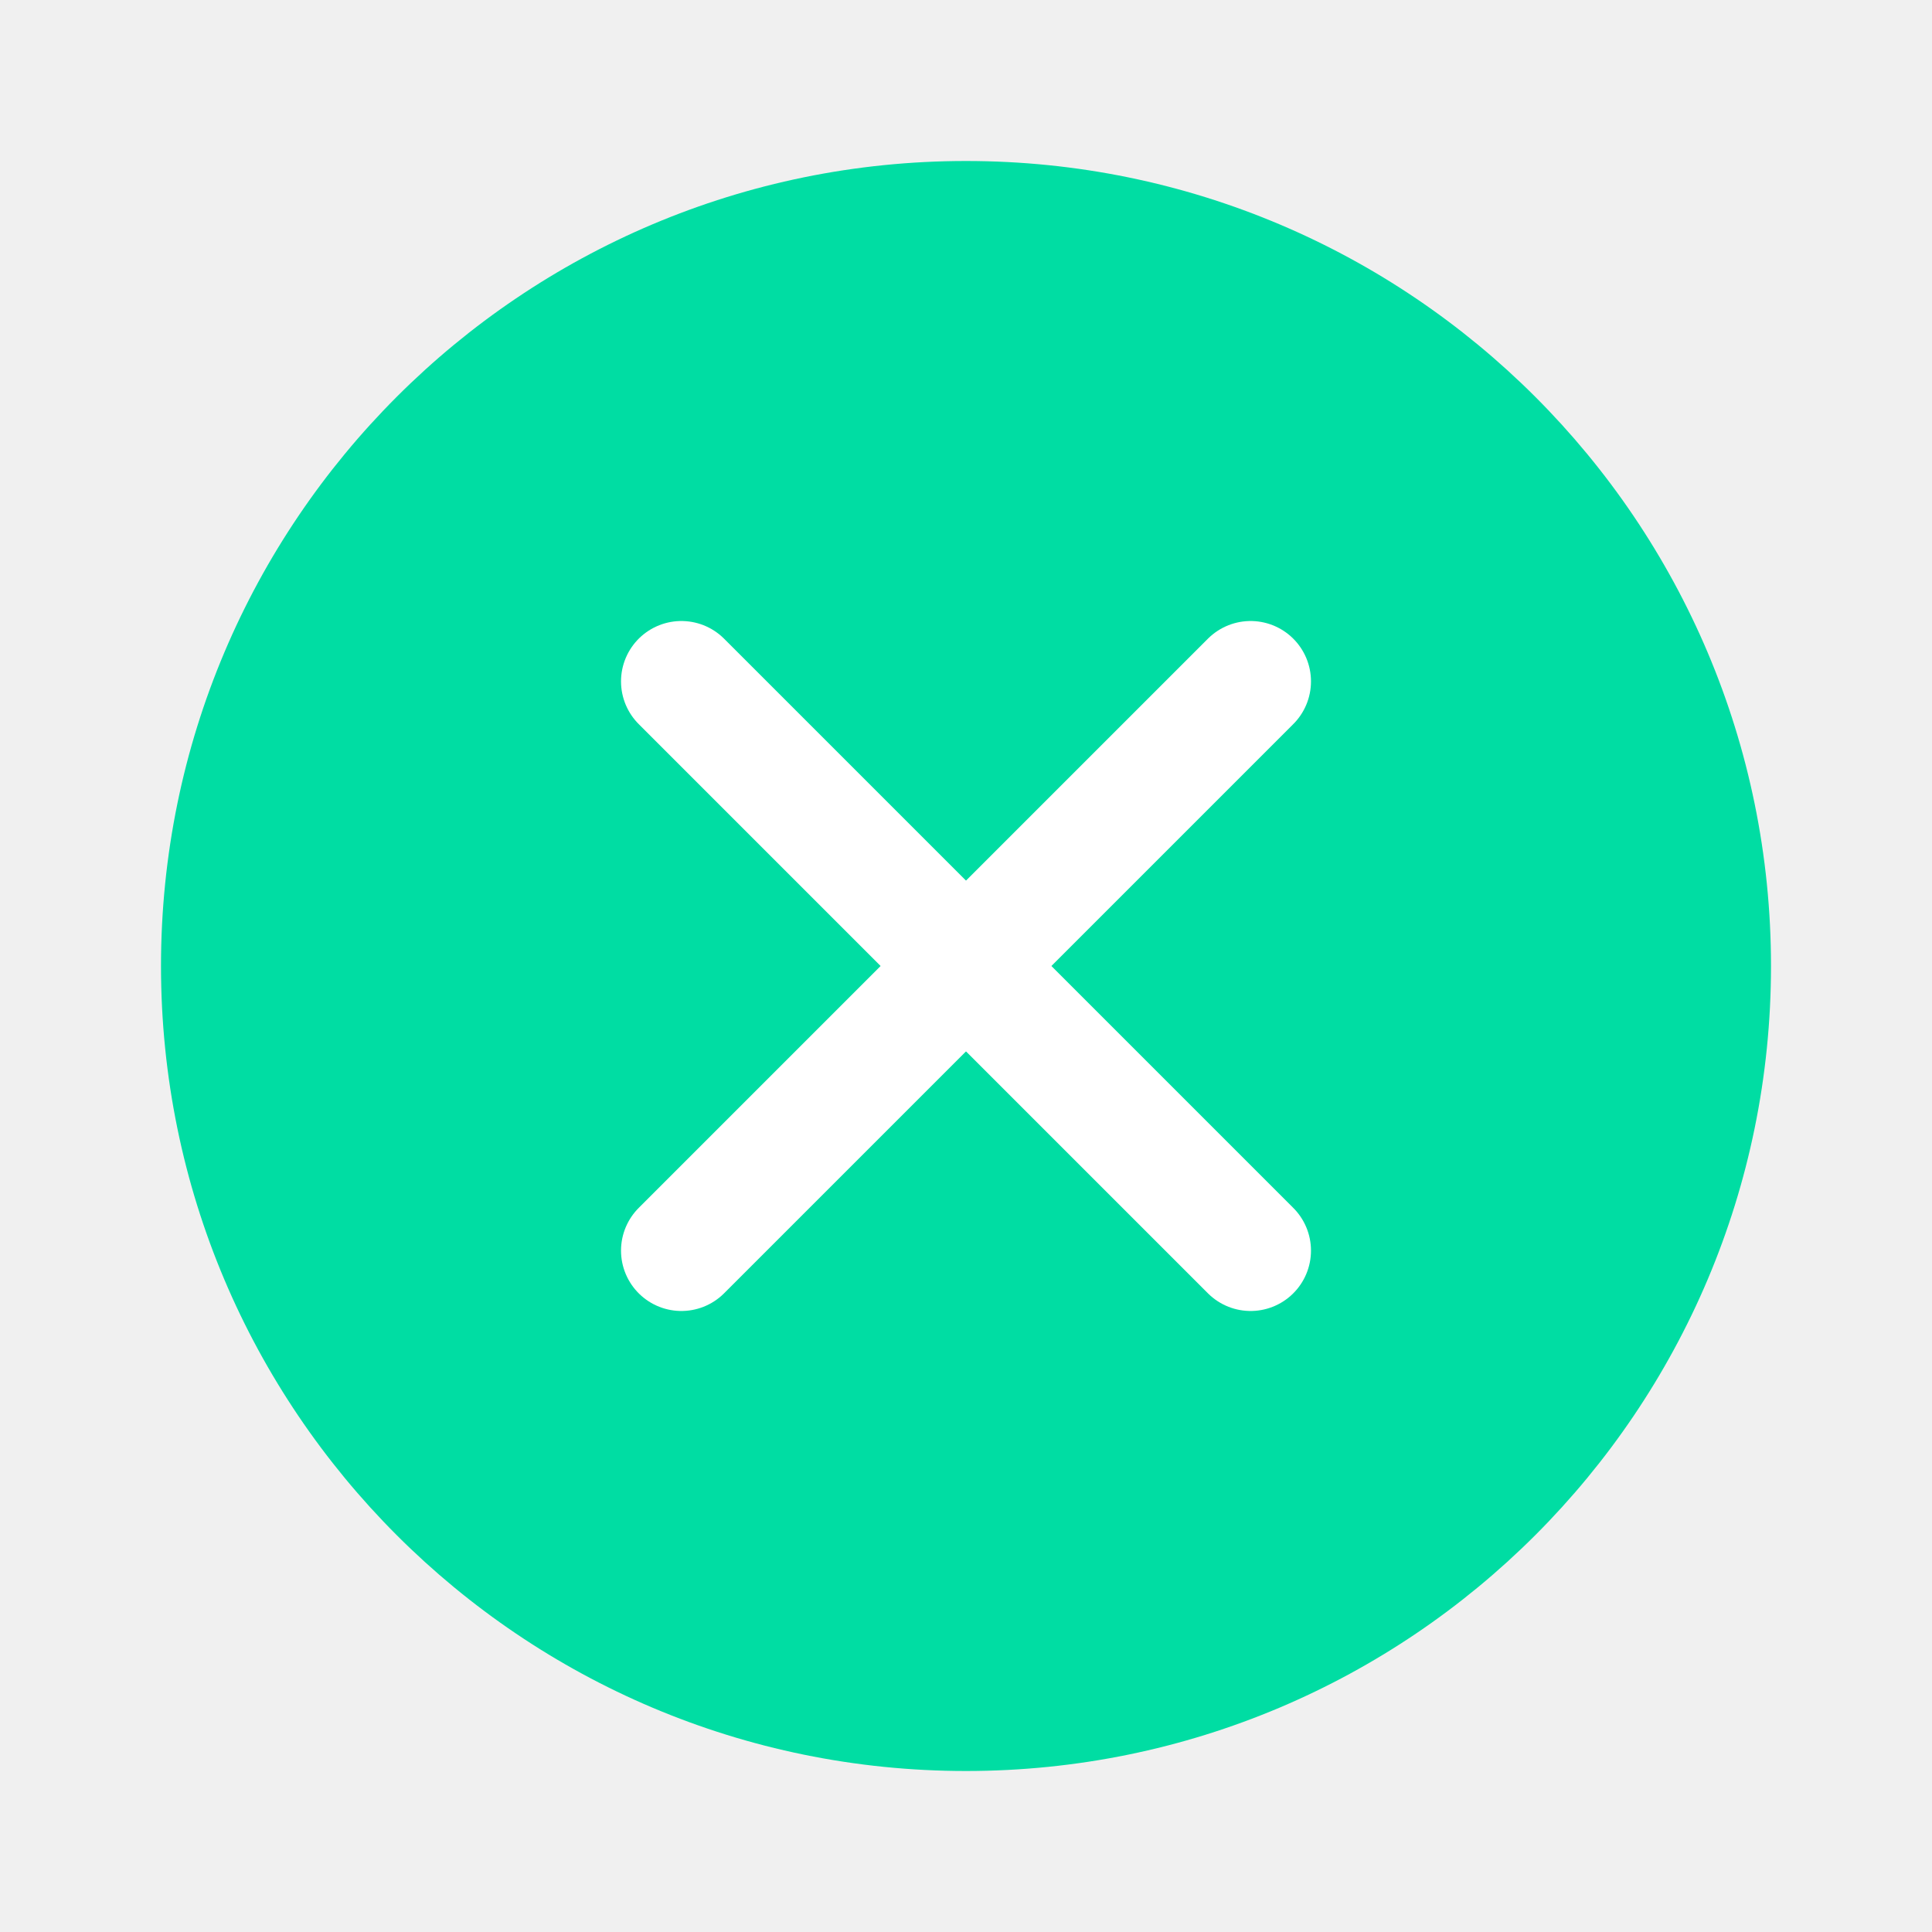
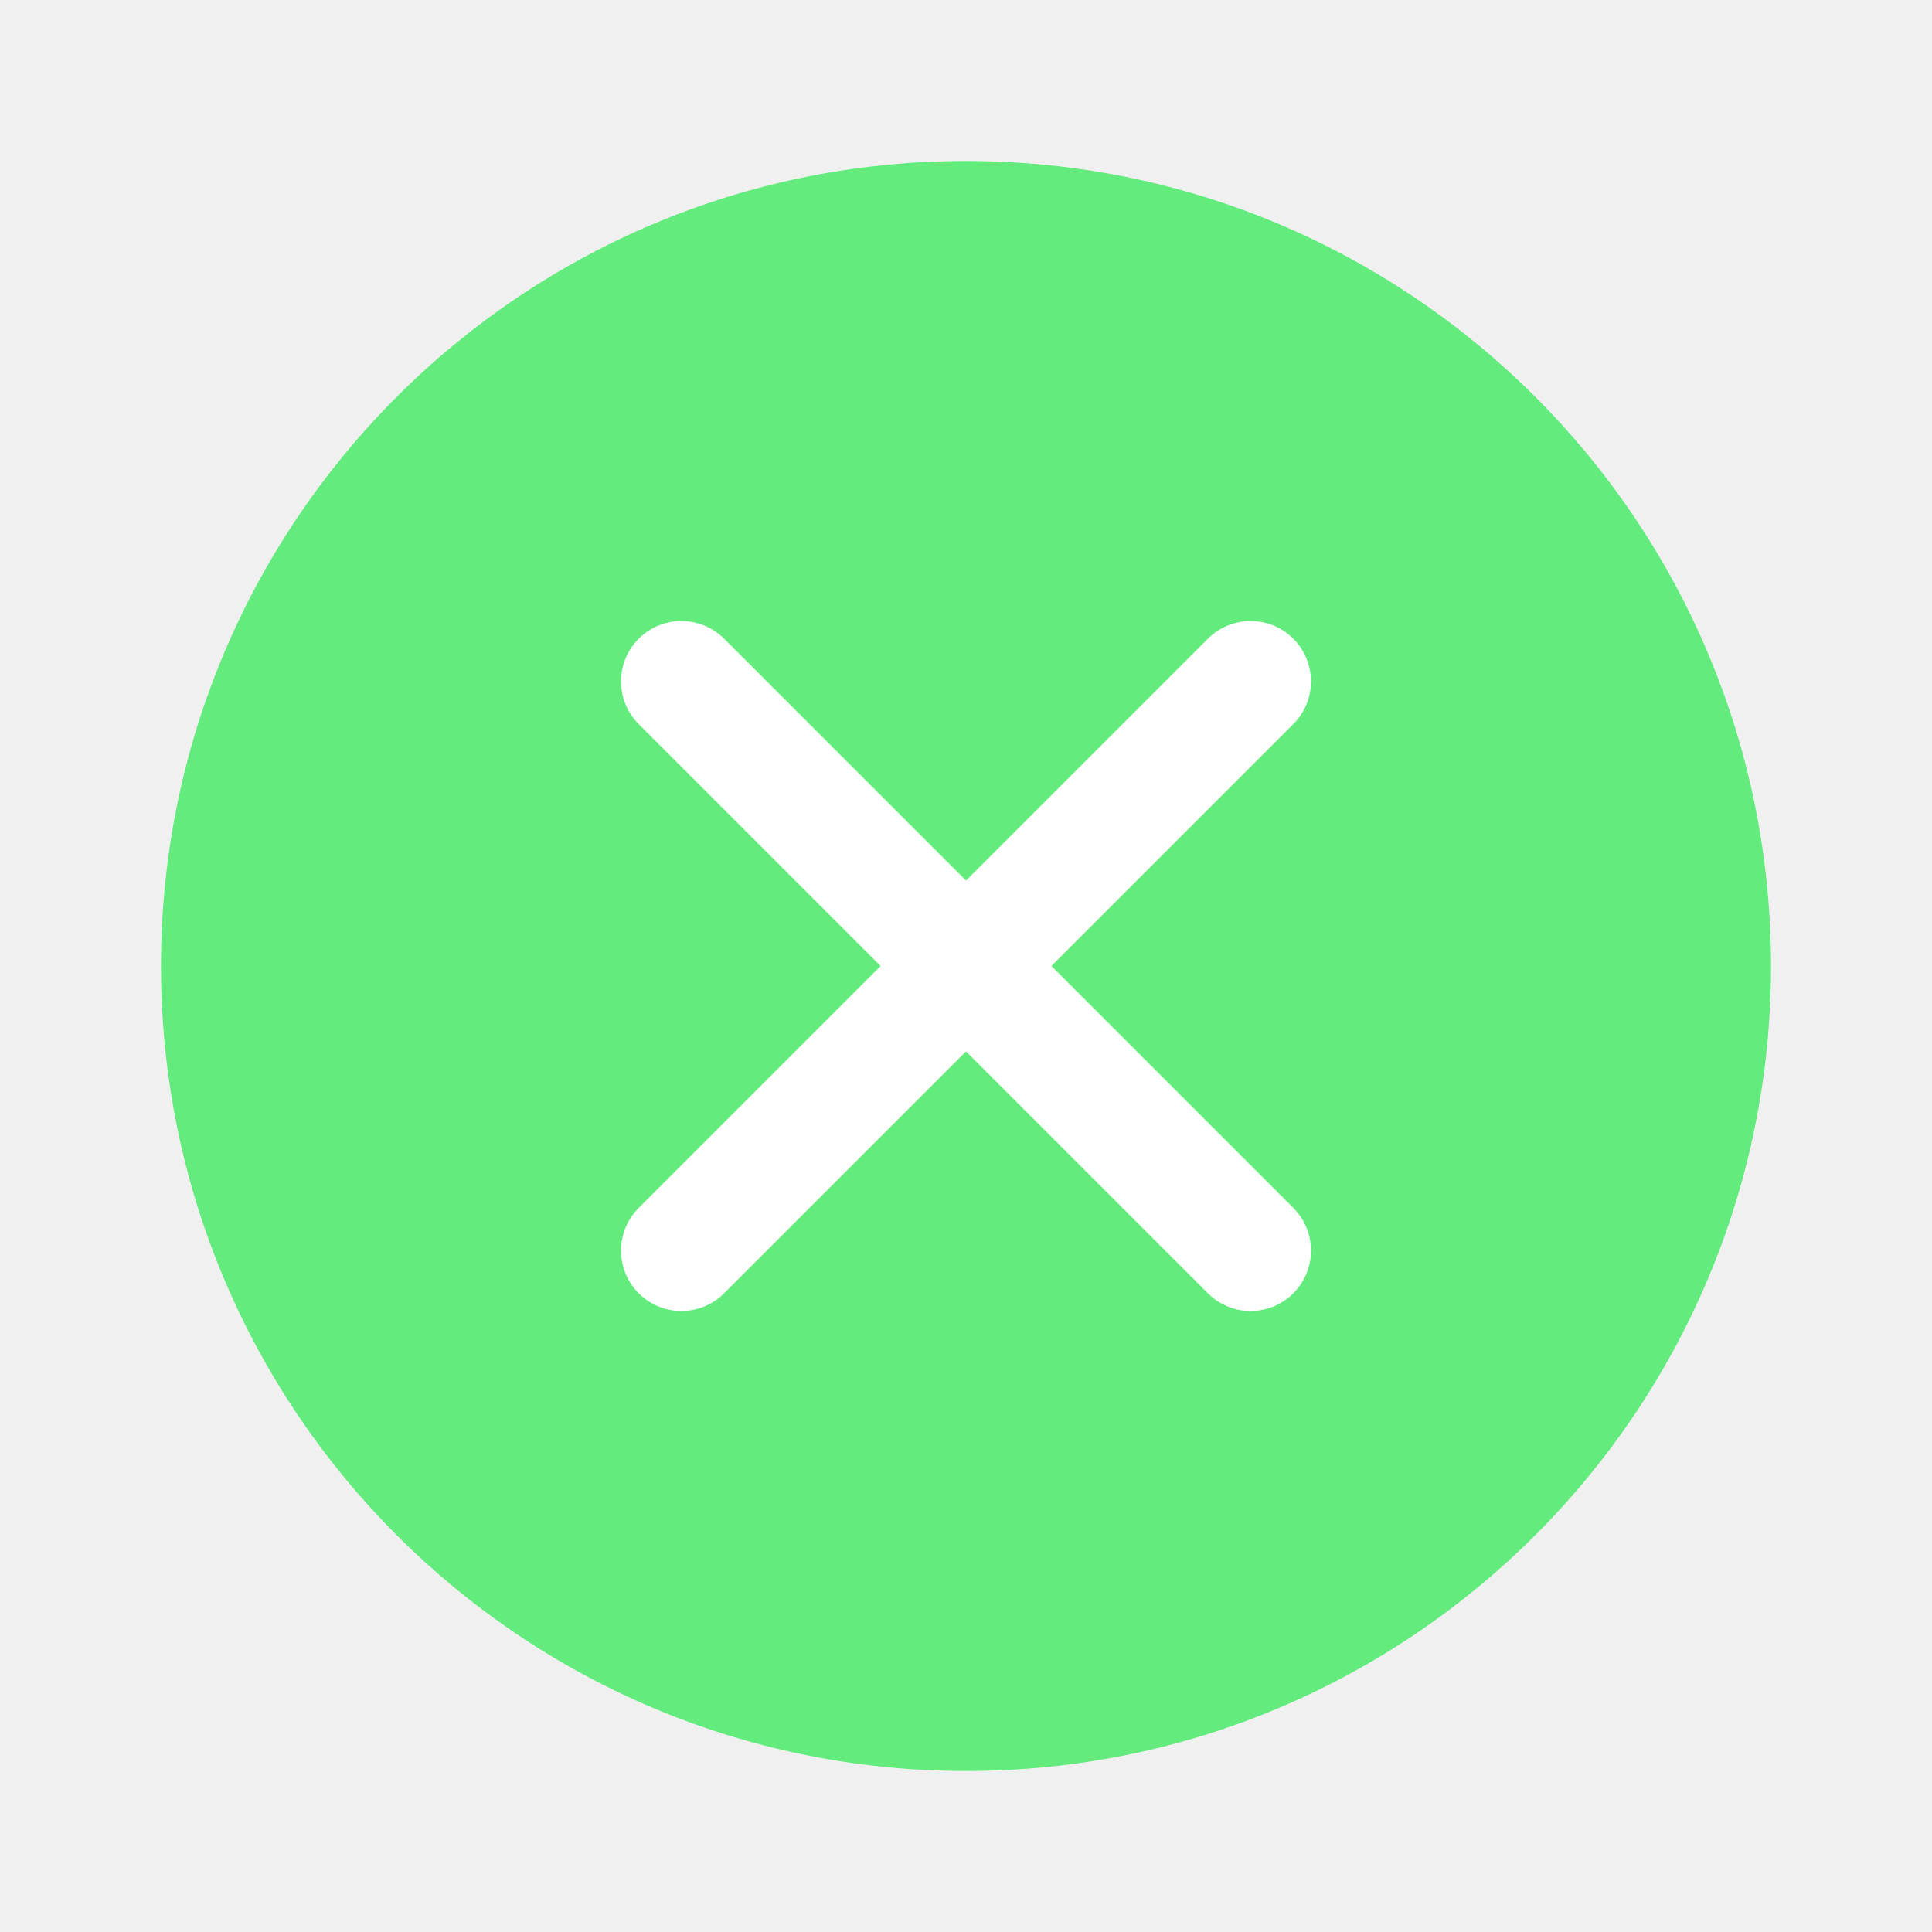
<svg xmlns="http://www.w3.org/2000/svg" width="48" height="48" viewBox="0 0 48 48" fill="none">
-   <circle cx="24" cy="24" r="20" fill="#00DDA3" />
+   <circle cx="24" cy="24" r="20" fill="#64EB7E" />
  <path d="M16.929 31.071L31.071 16.929" stroke="white" stroke-width="3" stroke-linecap="round" />
  <path d="M16.929 16.929L31.071 31.071" stroke="white" stroke-width="3" stroke-linecap="round" />
</svg>
